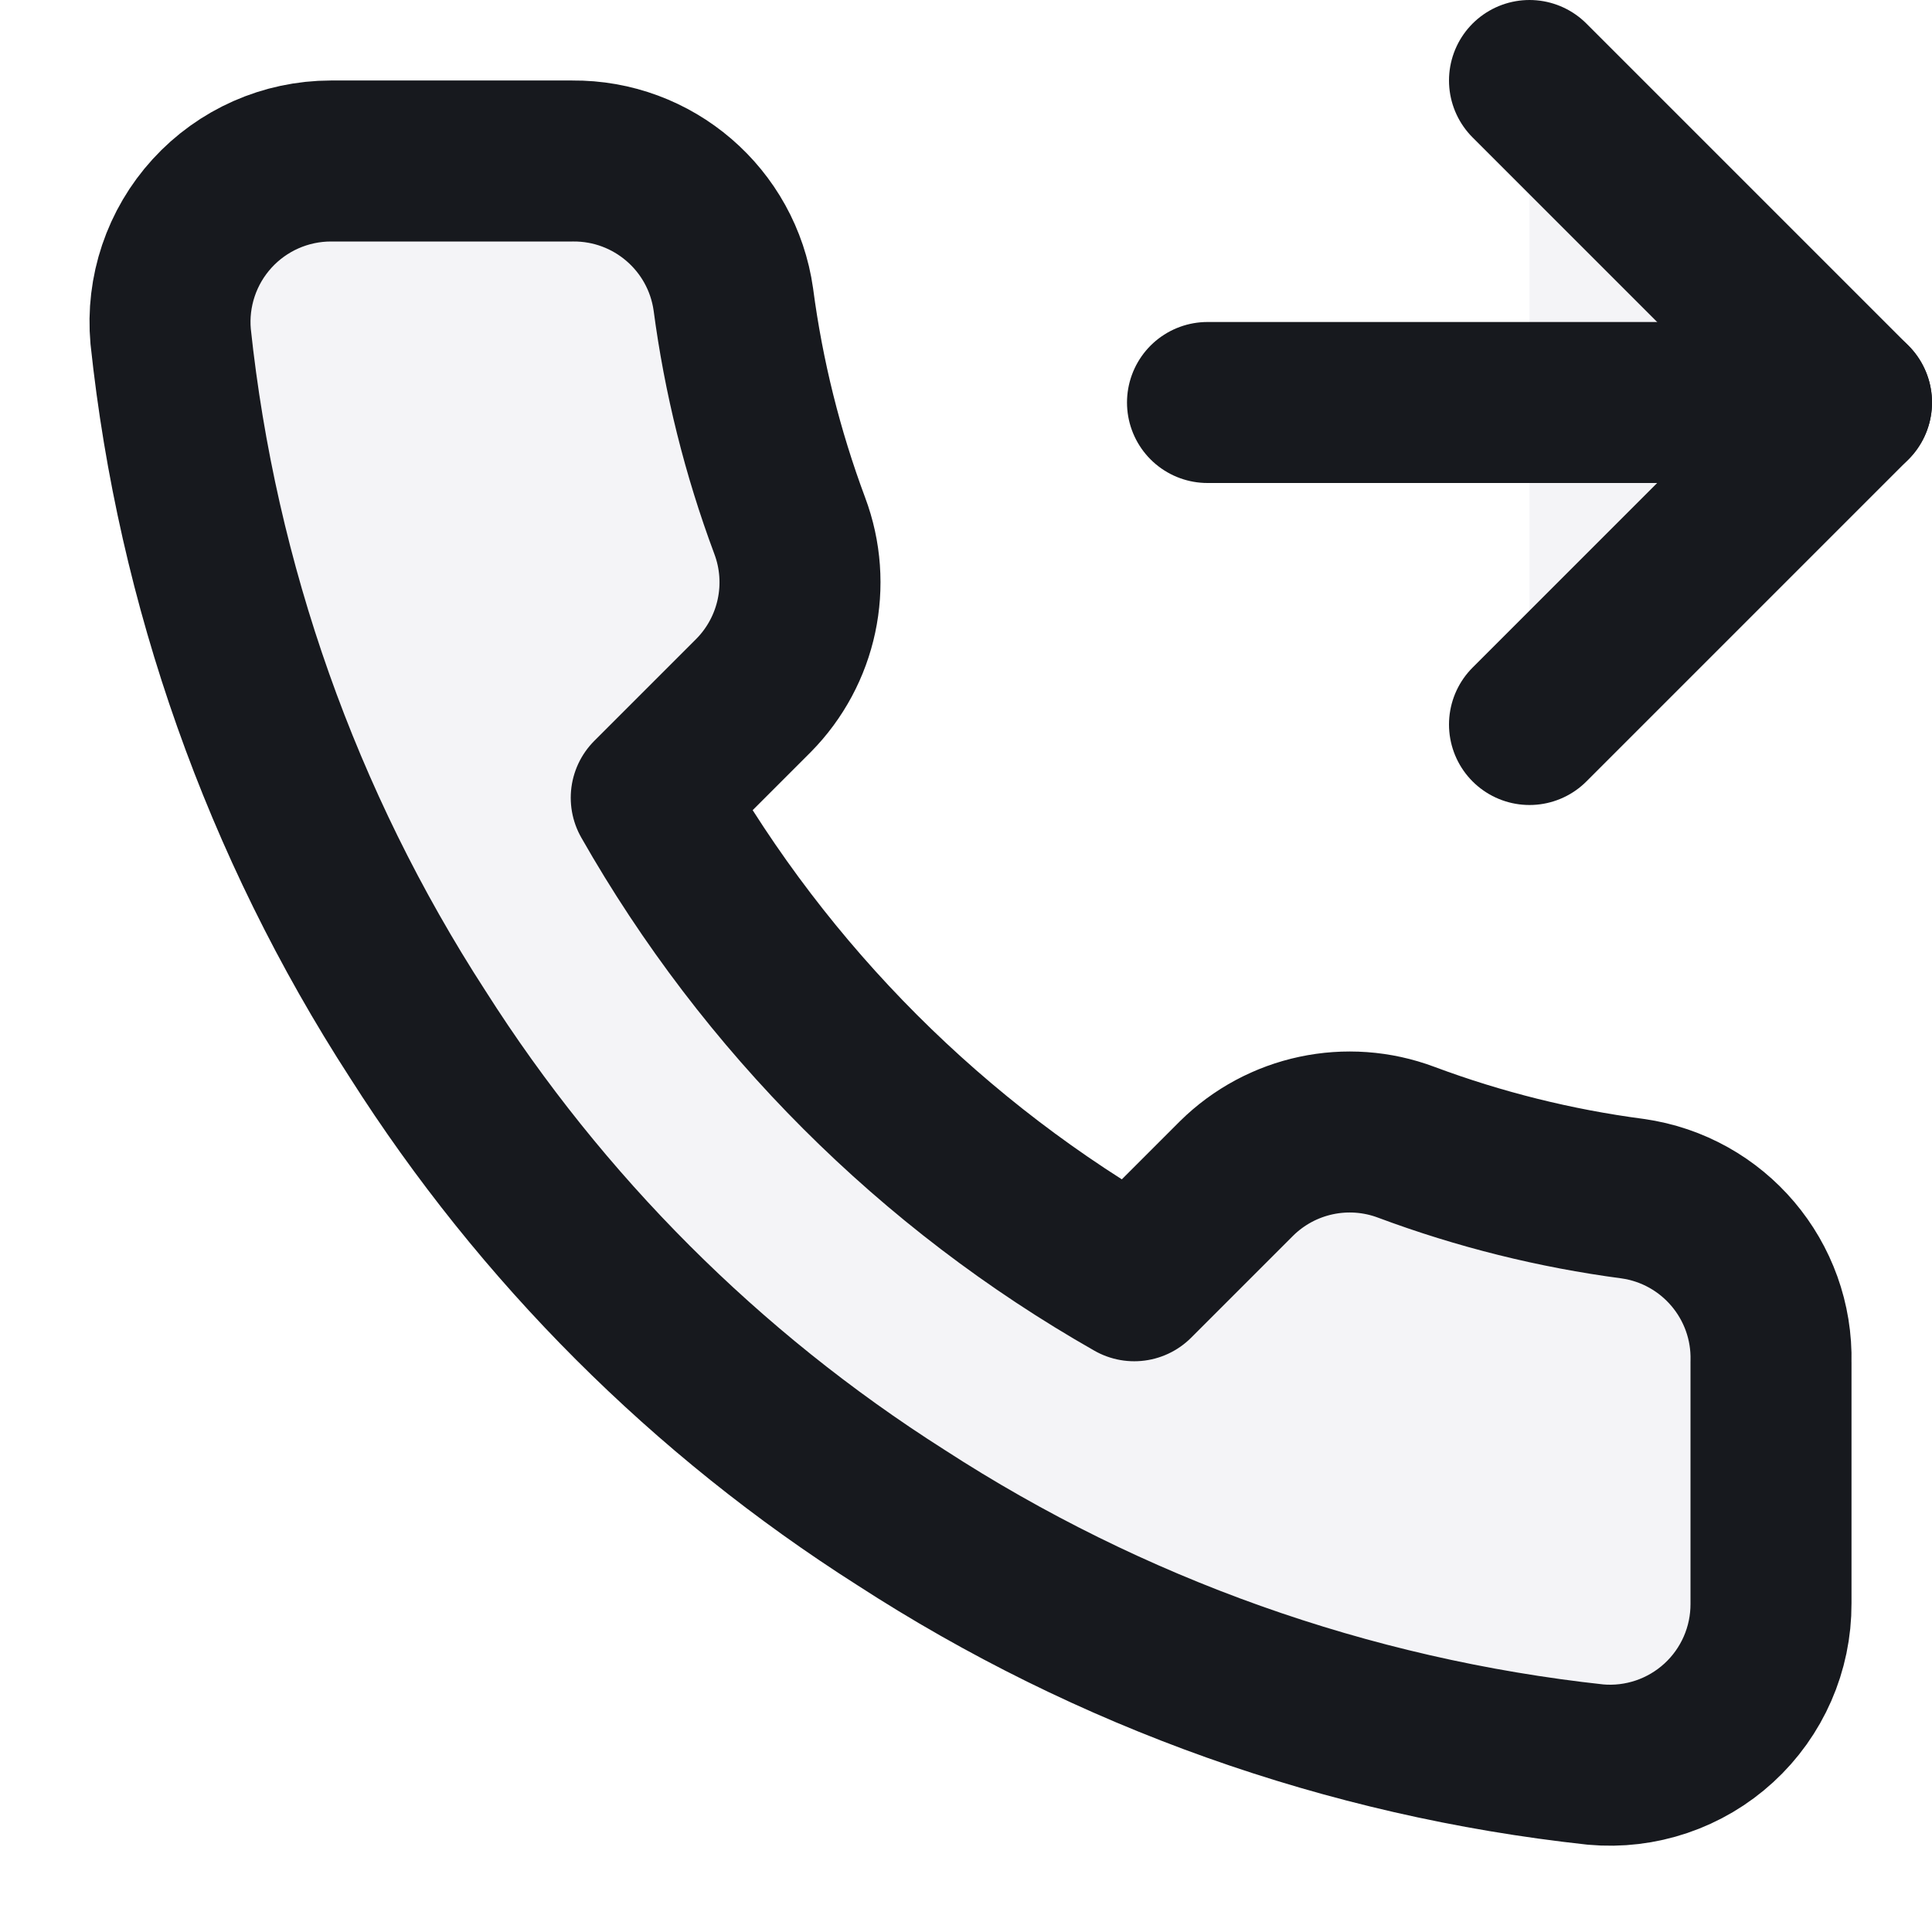
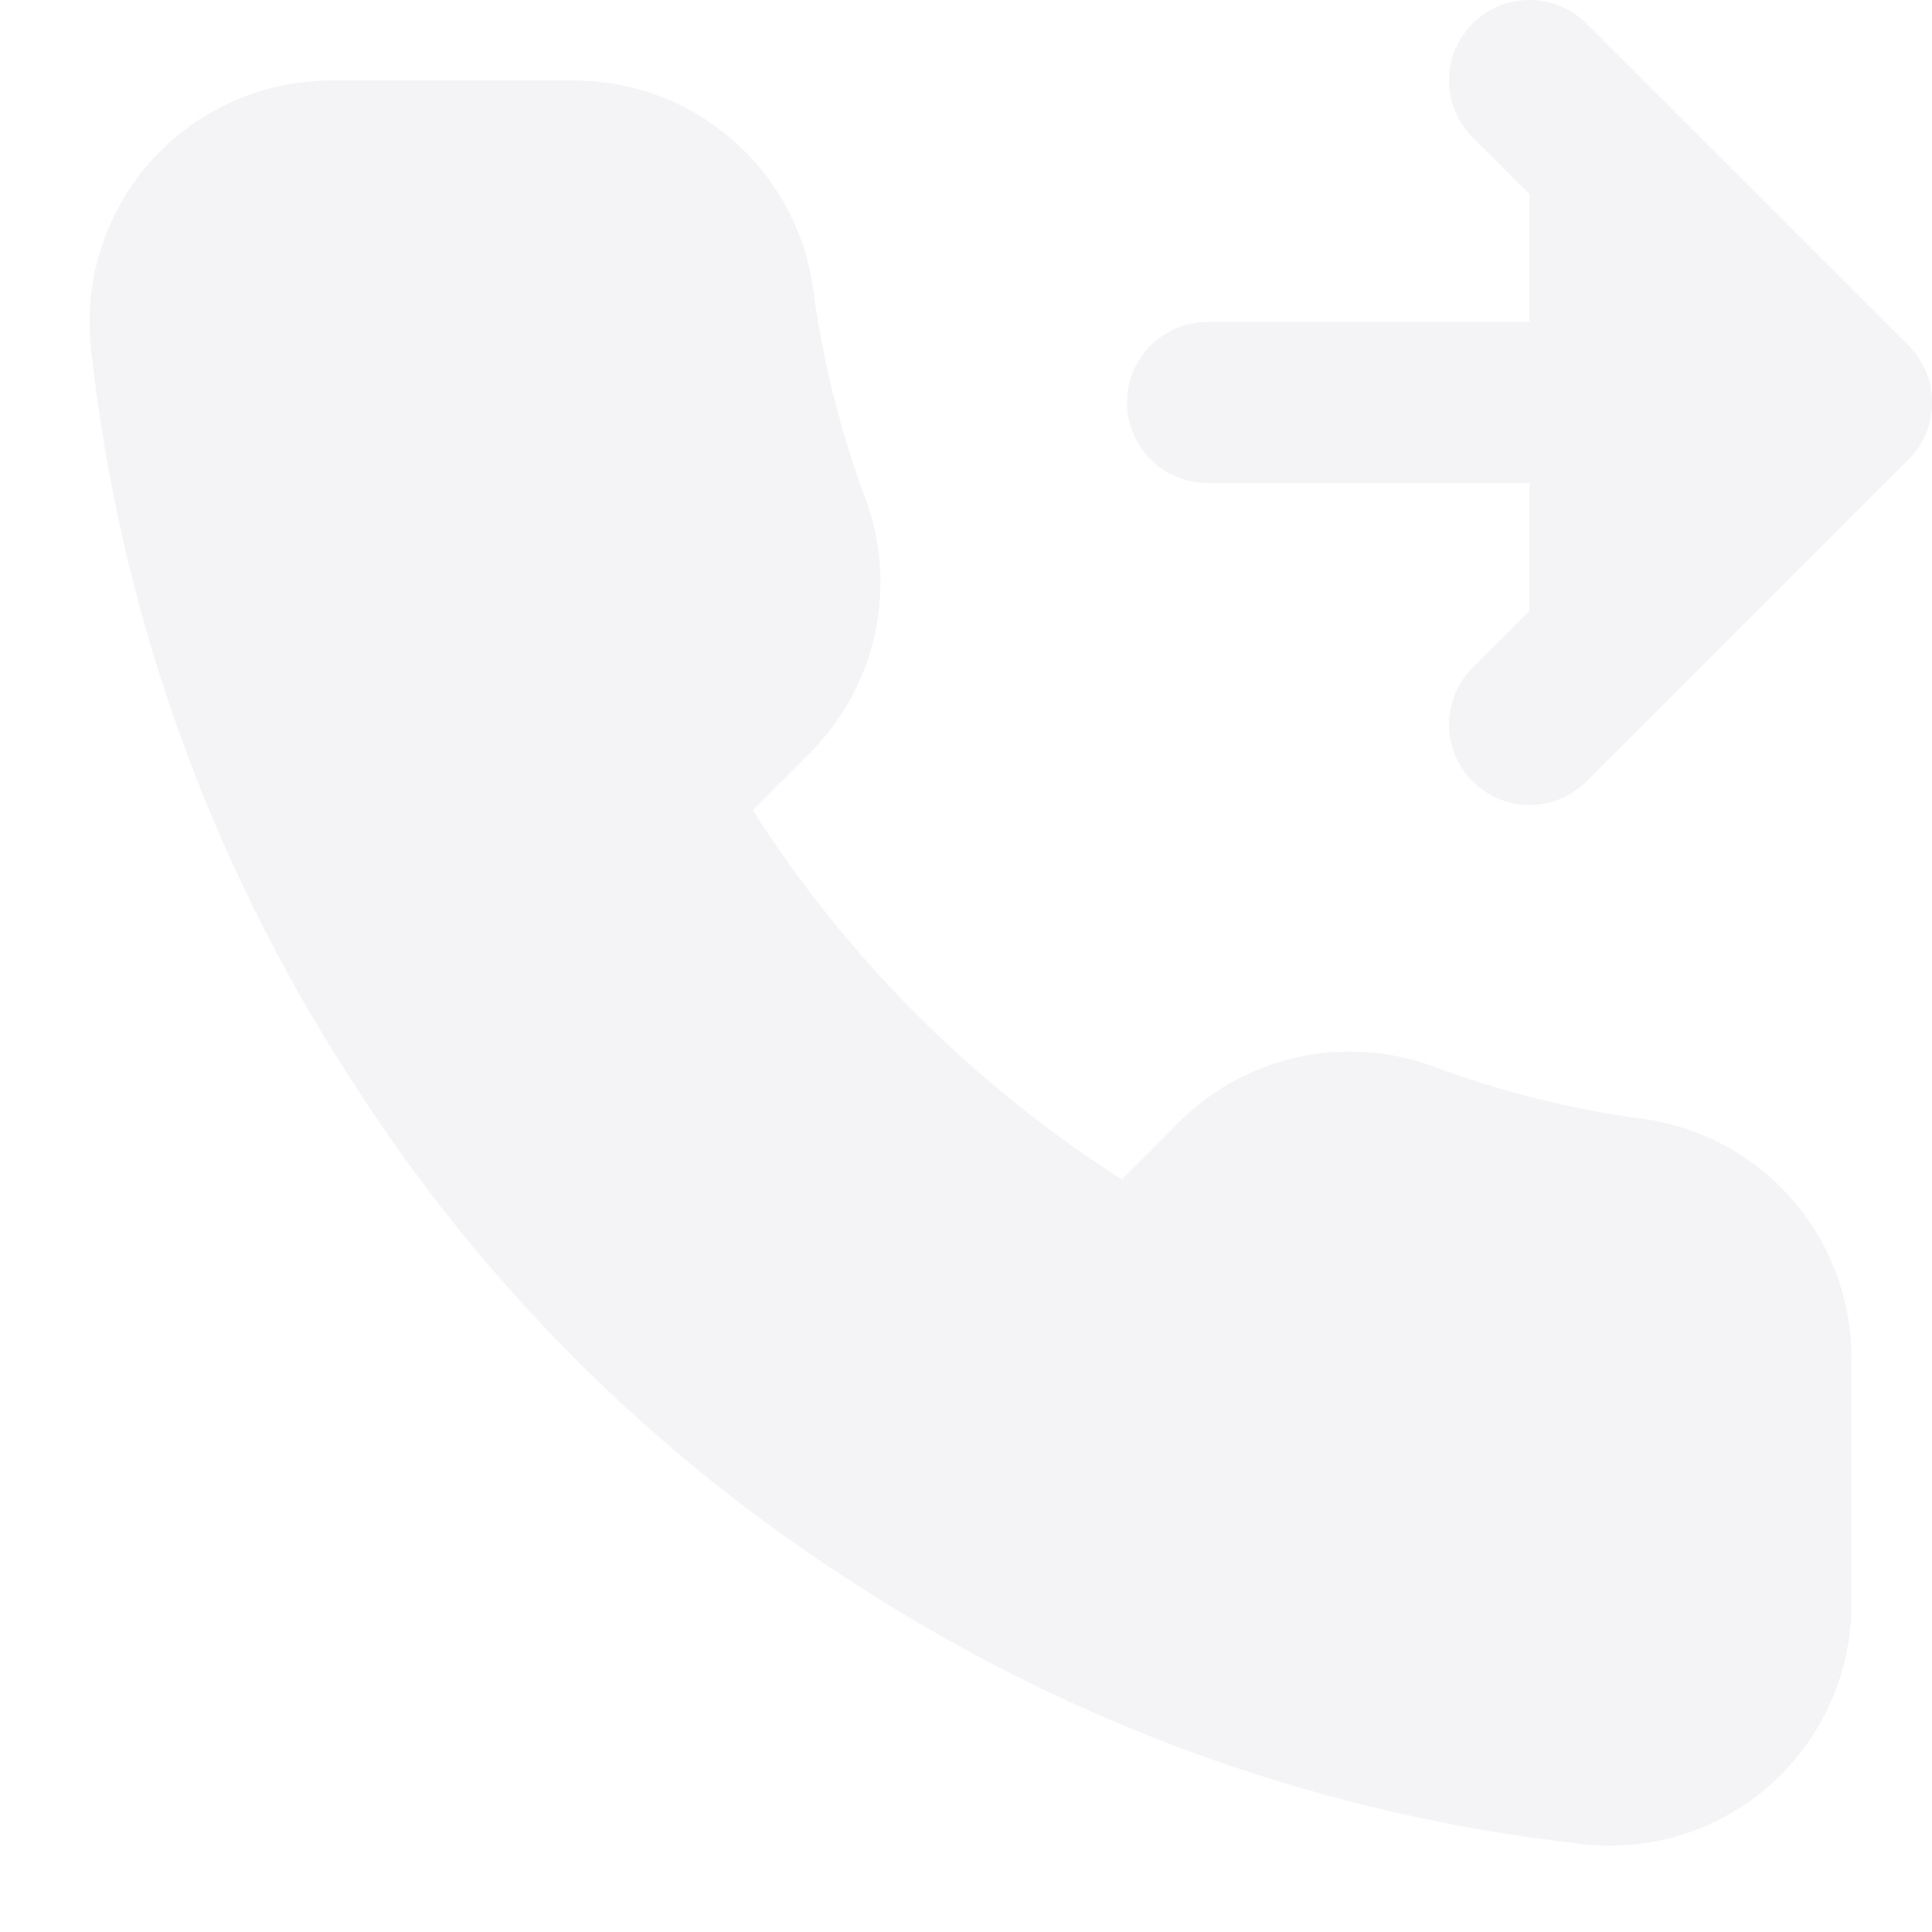
- <svg xmlns="http://www.w3.org/2000/svg" fill="#f4f4f7" height="24" stroke="#17191e" stroke-linecap="round" stroke-linejoin="round" stroke-width="2" viewBox="0 0 24 24" width="24">
+ <svg xmlns="http://www.w3.org/2000/svg" fill="#f4f4f7" height="24" stroke="#f4f4f7" stroke-linecap="round" stroke-linejoin="round" stroke-width="2" viewBox="0 0 24 24" width="24">
  <path d="m19 1 4 4-4 4" />
  <path d="m15 5h8" />
  <path d="m22 16.92v3a2 2 0 0 1 -2.18 2 19.79 19.79 0 0 1 -8.63-3.07 19.5 19.5 0 0 1 -6-6 19.79 19.79 0 0 1 -3.07-8.67 2 2 0 0 1 1.99-2.18h3a2 2 0 0 1 2 1.72 12.84 12.84 0 0 0 .7 2.81 2 2 0 0 1 -.45 2.11l-1.27 1.27a16 16 0 0 0 6 6l1.27-1.27a2 2 0 0 1 2.11-.45 12.84 12.84 0 0 0 2.81.7 2 2 0 0 1 1.72 2.03z" />
</svg>
